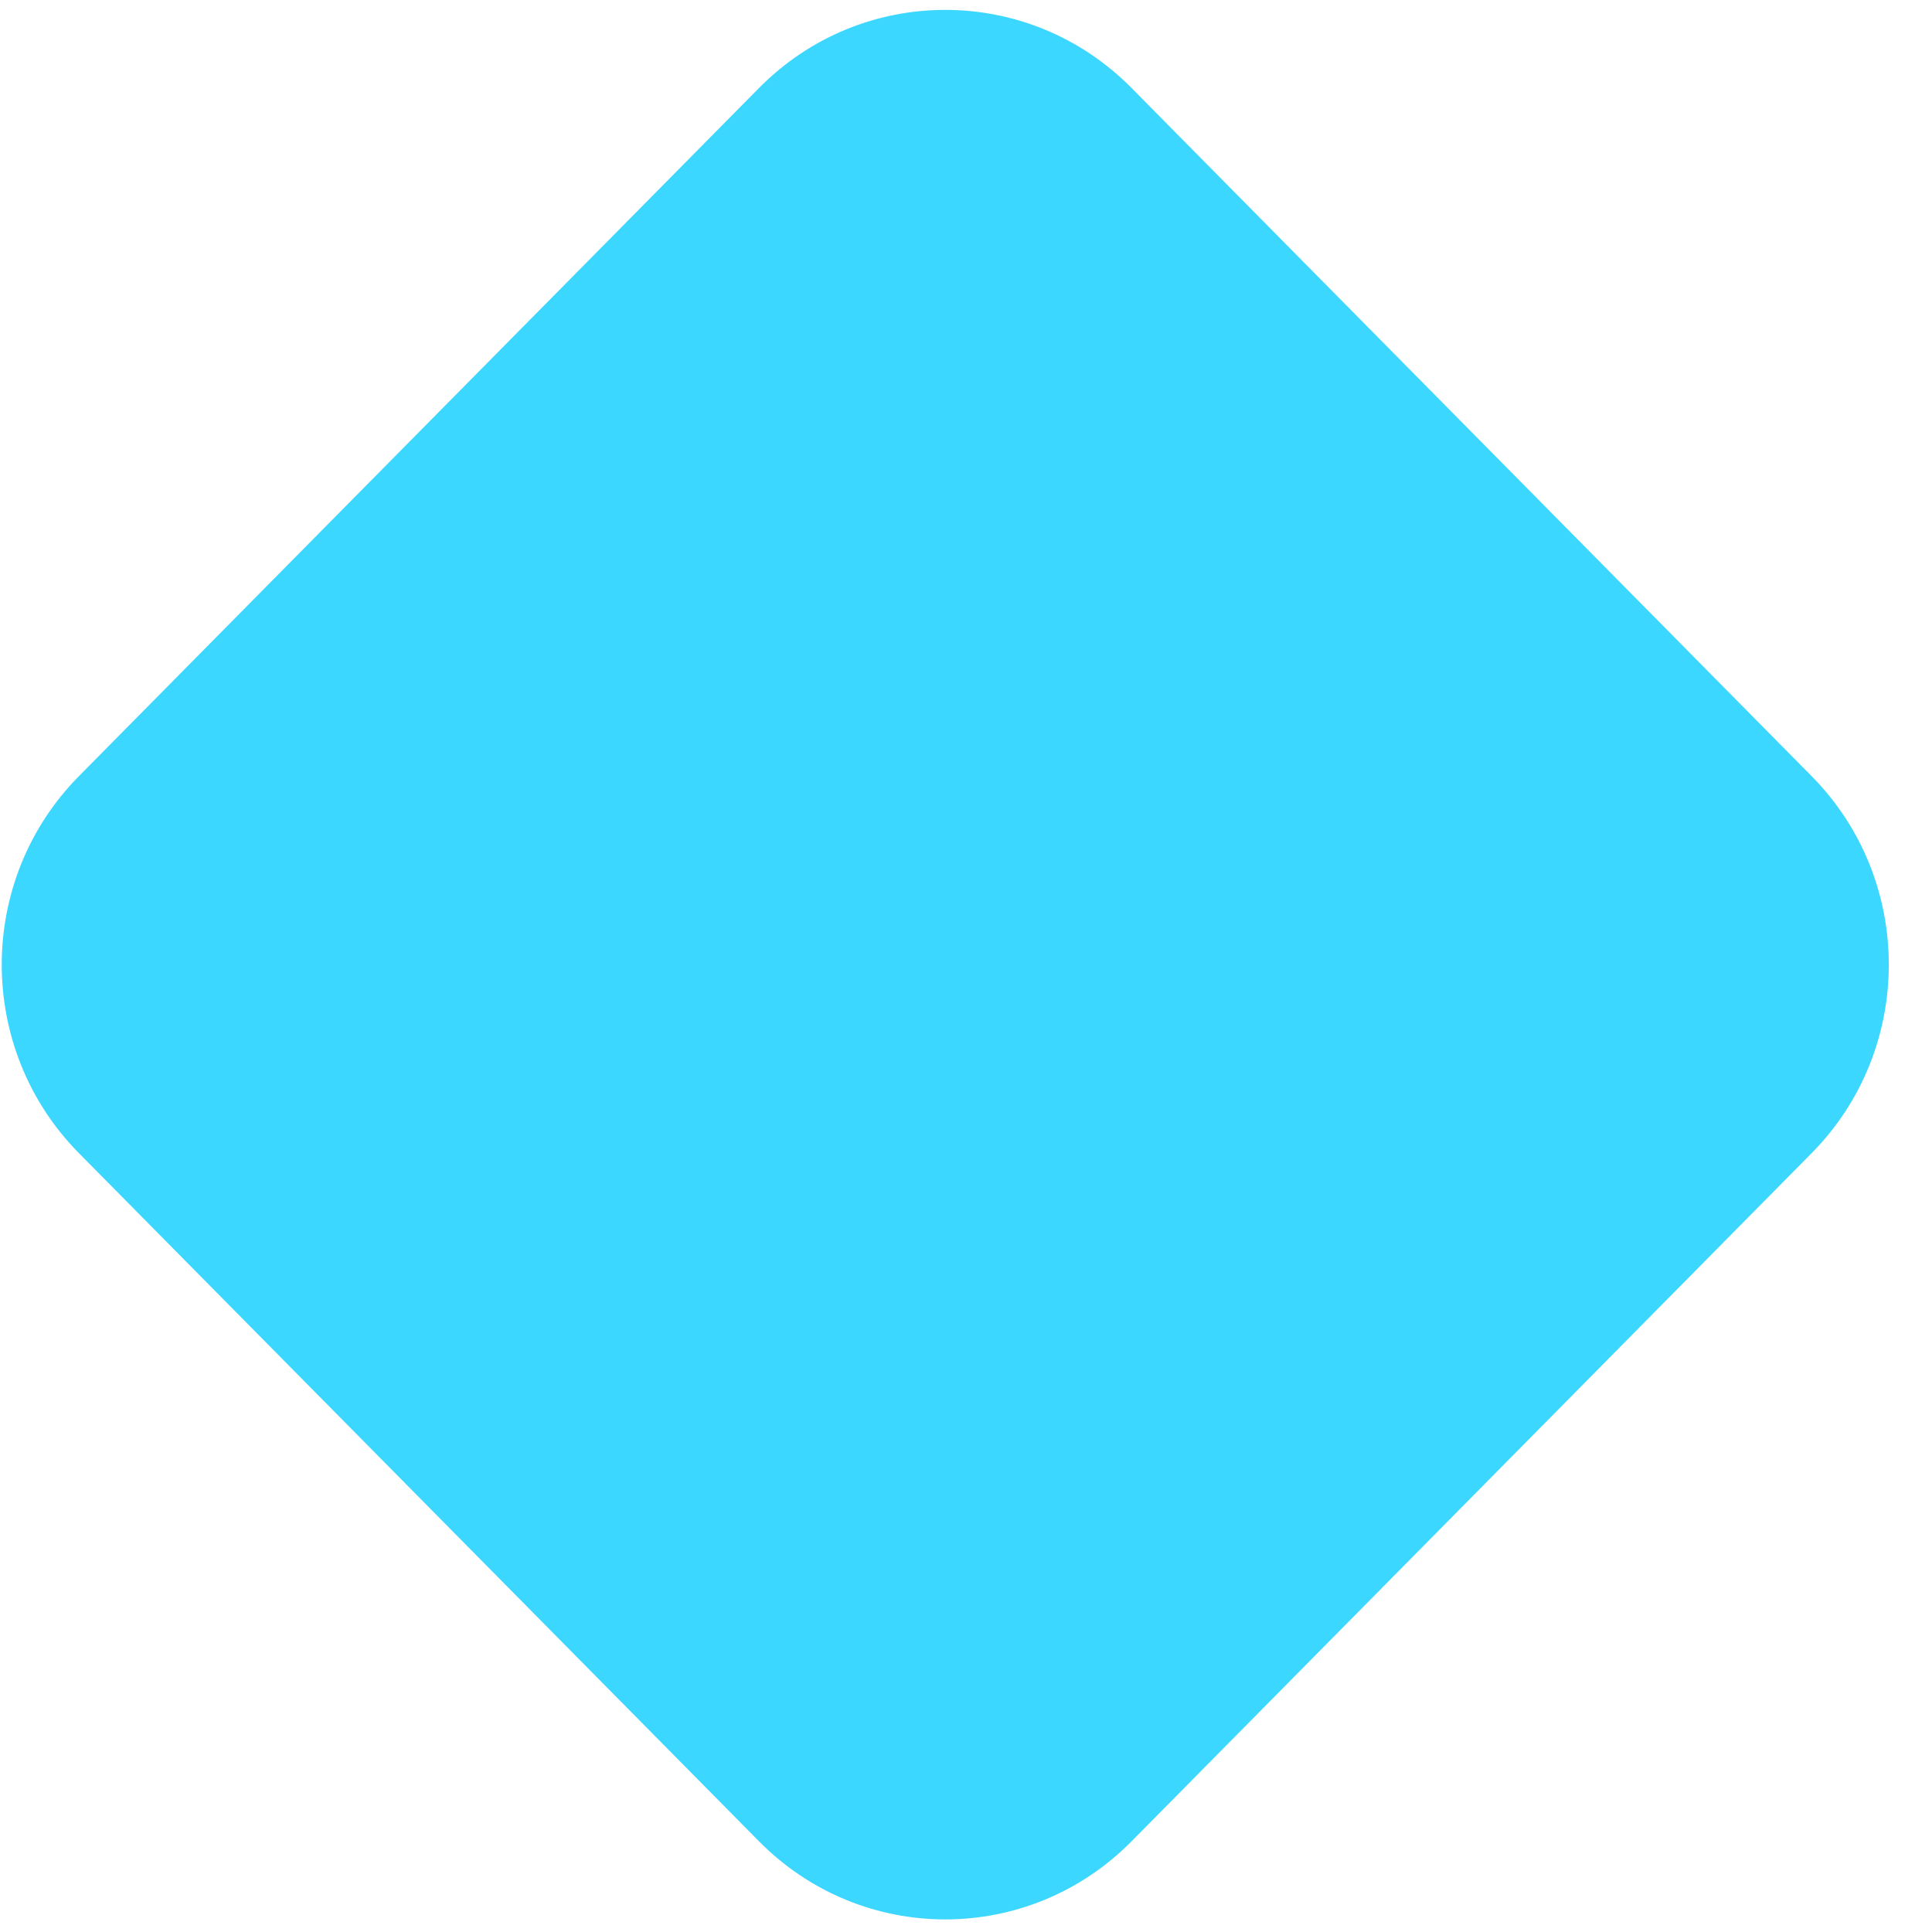
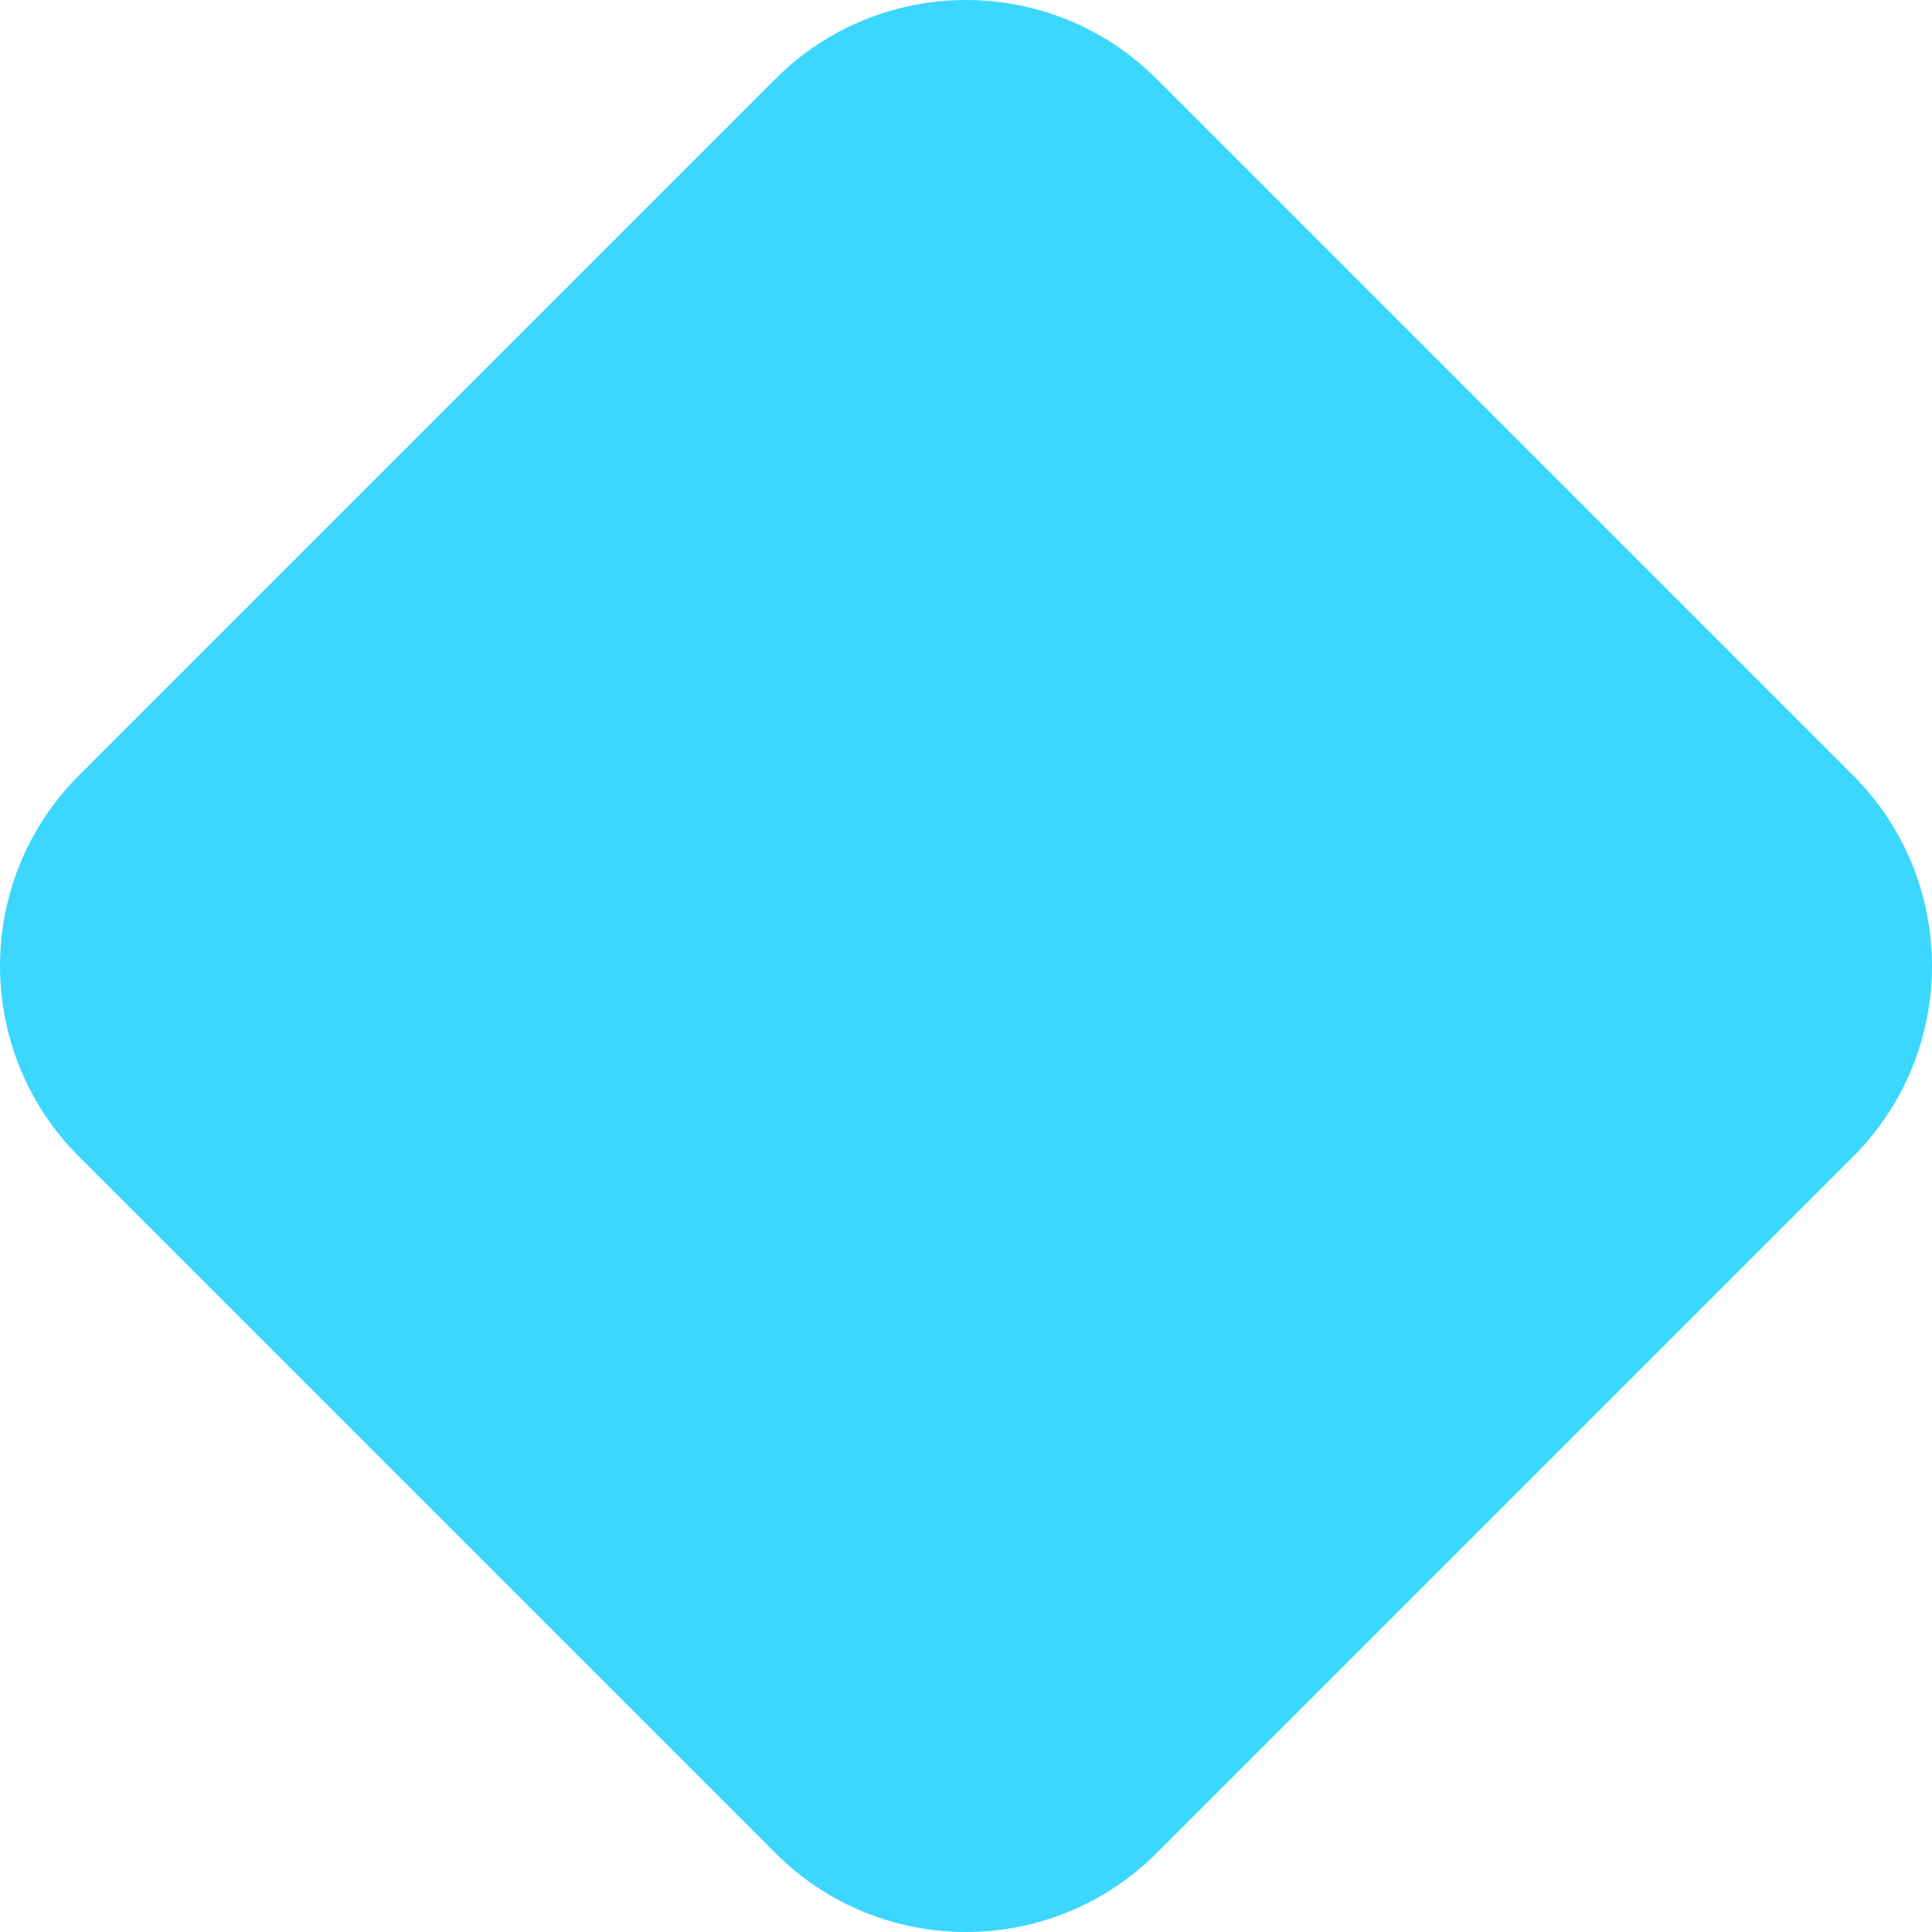
- <svg xmlns="http://www.w3.org/2000/svg" width="86" height="86" viewBox="0 0 86 86" fill="none">
-   <path d="M3.511 51.329C-1.067 46.696 -1.067 39.184 3.511 34.551L33.788 3.915C38.366 -0.718 45.789 -0.718 50.367 3.915L80.644 34.551C85.222 39.184 85.222 46.696 80.644 51.329L50.367 81.965C45.789 86.598 38.366 86.598 33.788 81.965L3.511 51.329Z" fill="#3BD7FF" />
+ <svg xmlns="http://www.w3.org/2000/svg" width="85" height="85" viewBox="0 0 85 85" fill="none">
+   <path d="M3.475 50.889C-1.158 46.256 -1.158 38.744 3.475 34.111L34.111 3.475C38.744 -1.158 46.256 -1.158 50.889 3.475L81.525 34.111C86.158 38.744 86.158 46.256 81.525 50.889L50.889 81.525C46.256 86.158 38.744 86.158 34.111 81.525L3.475 50.889Z" fill="#3BD7FF" />
</svg>
